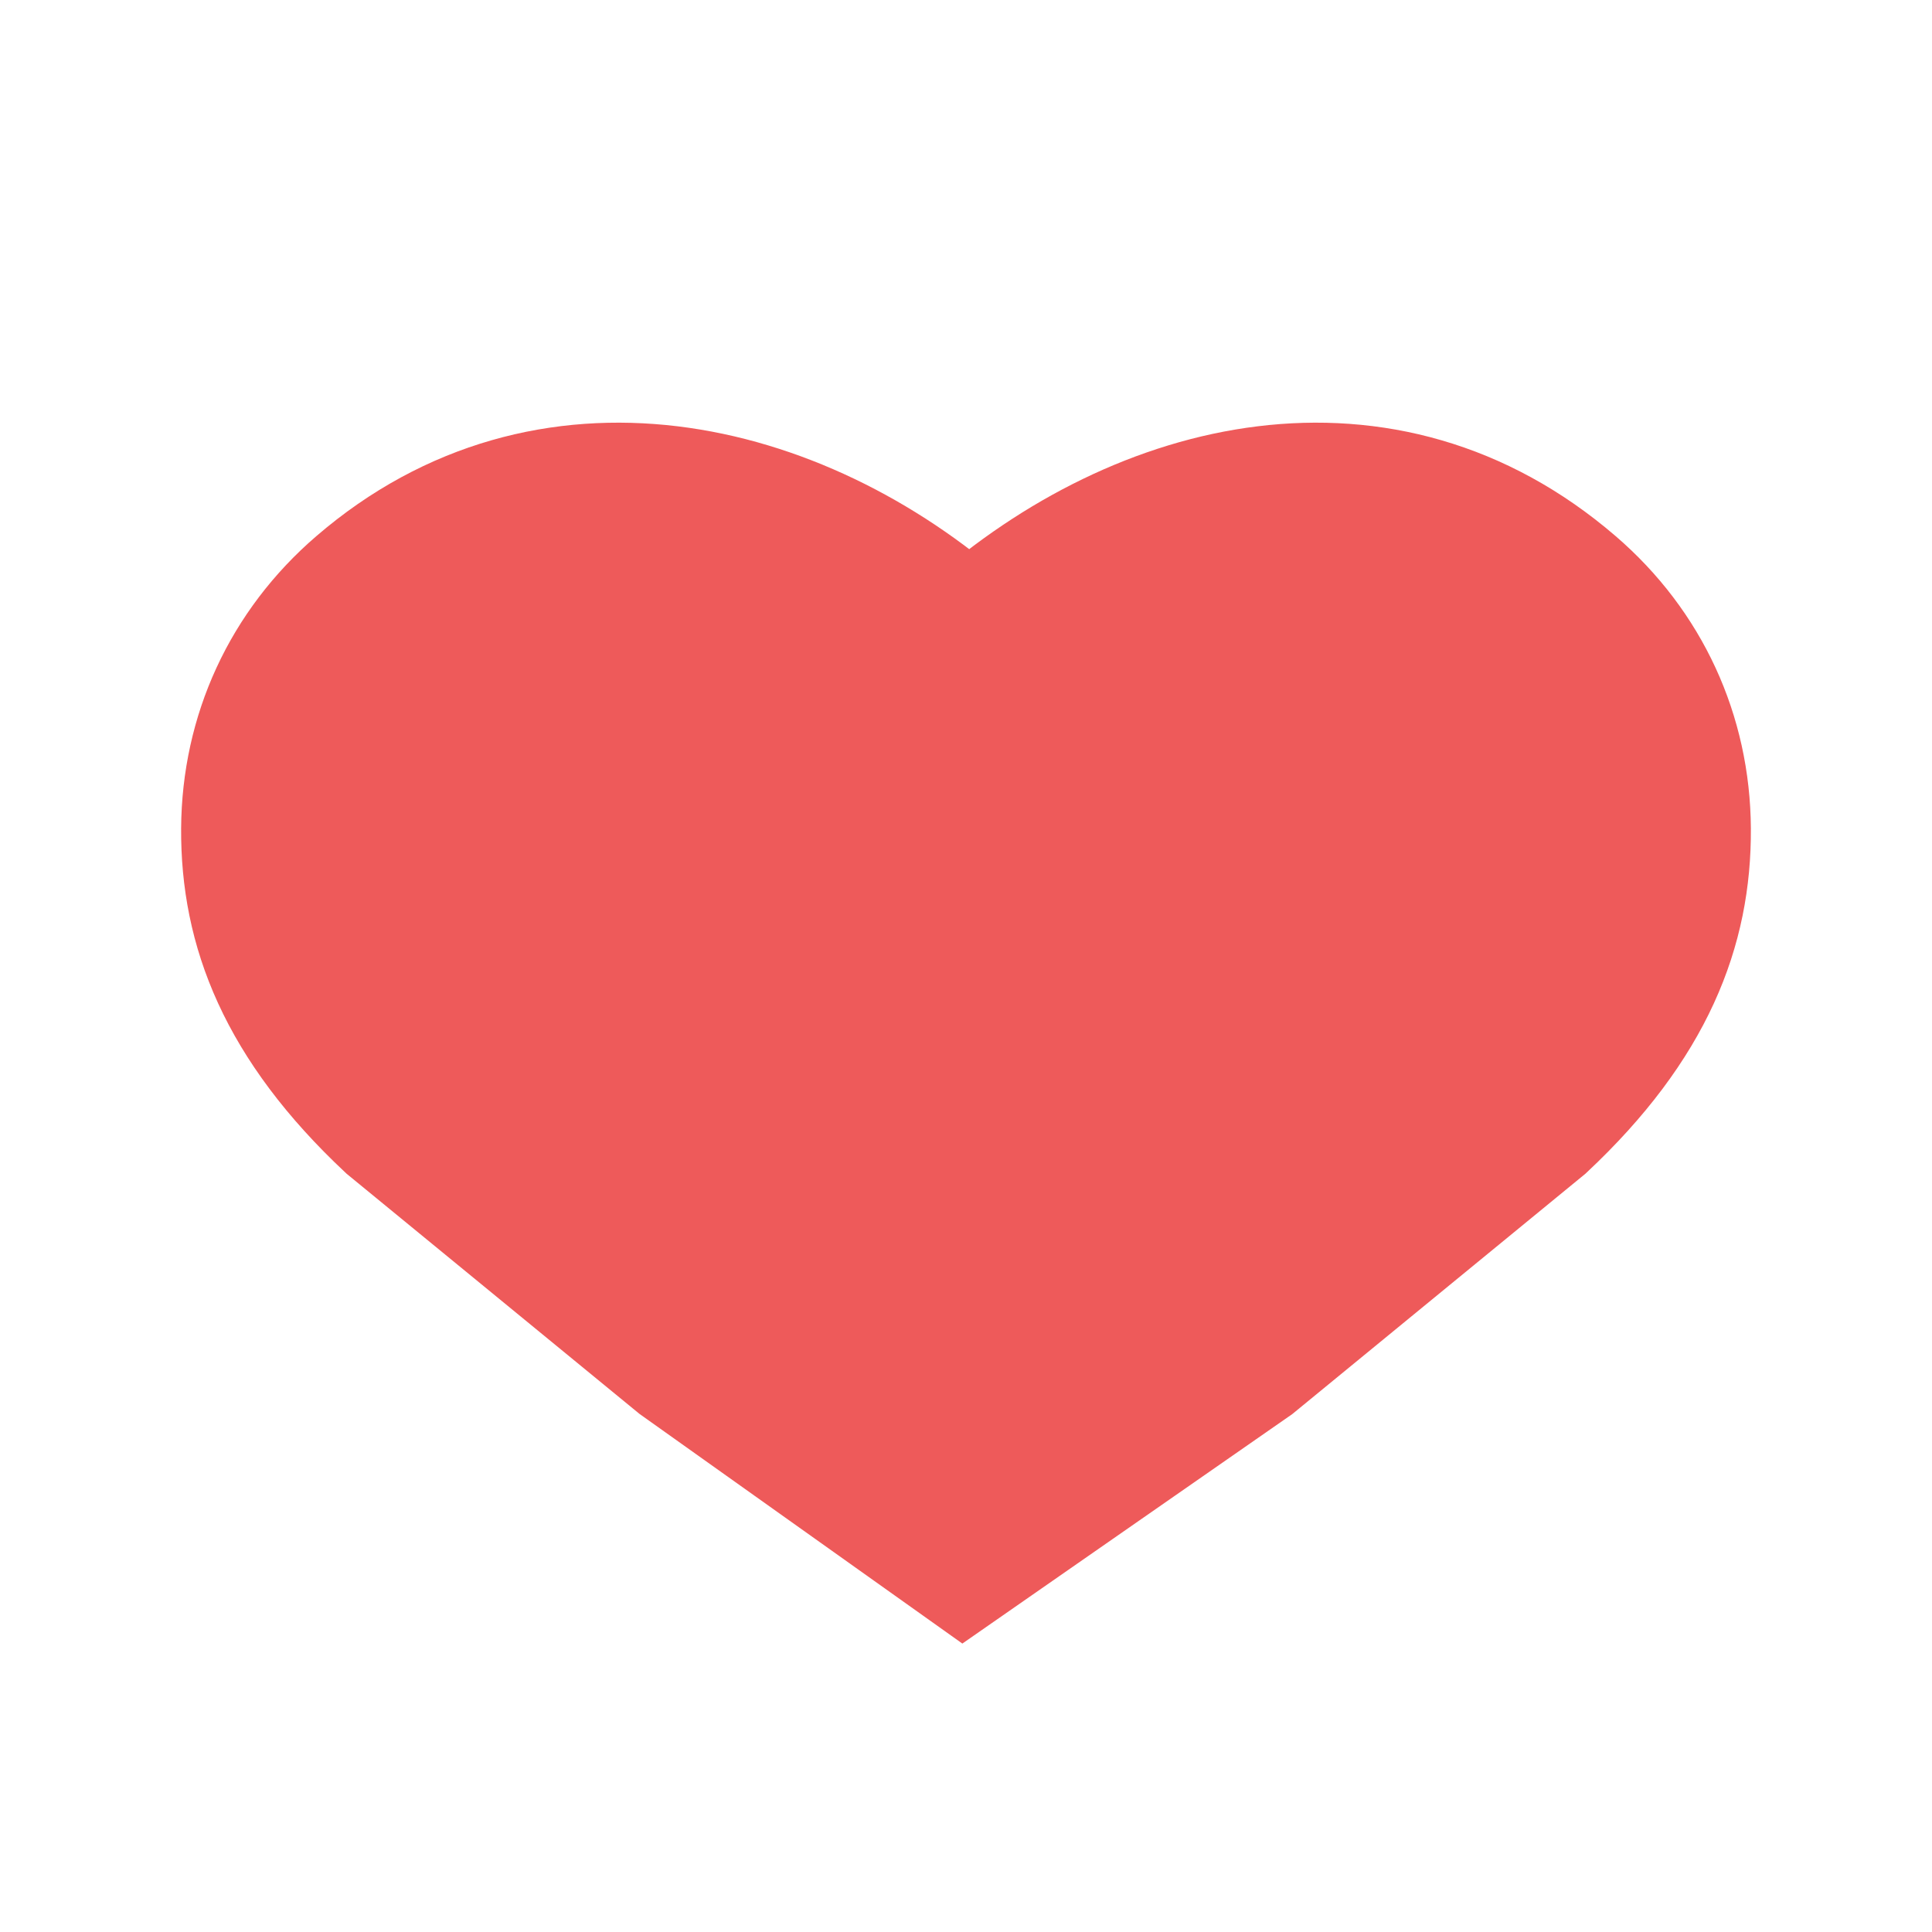
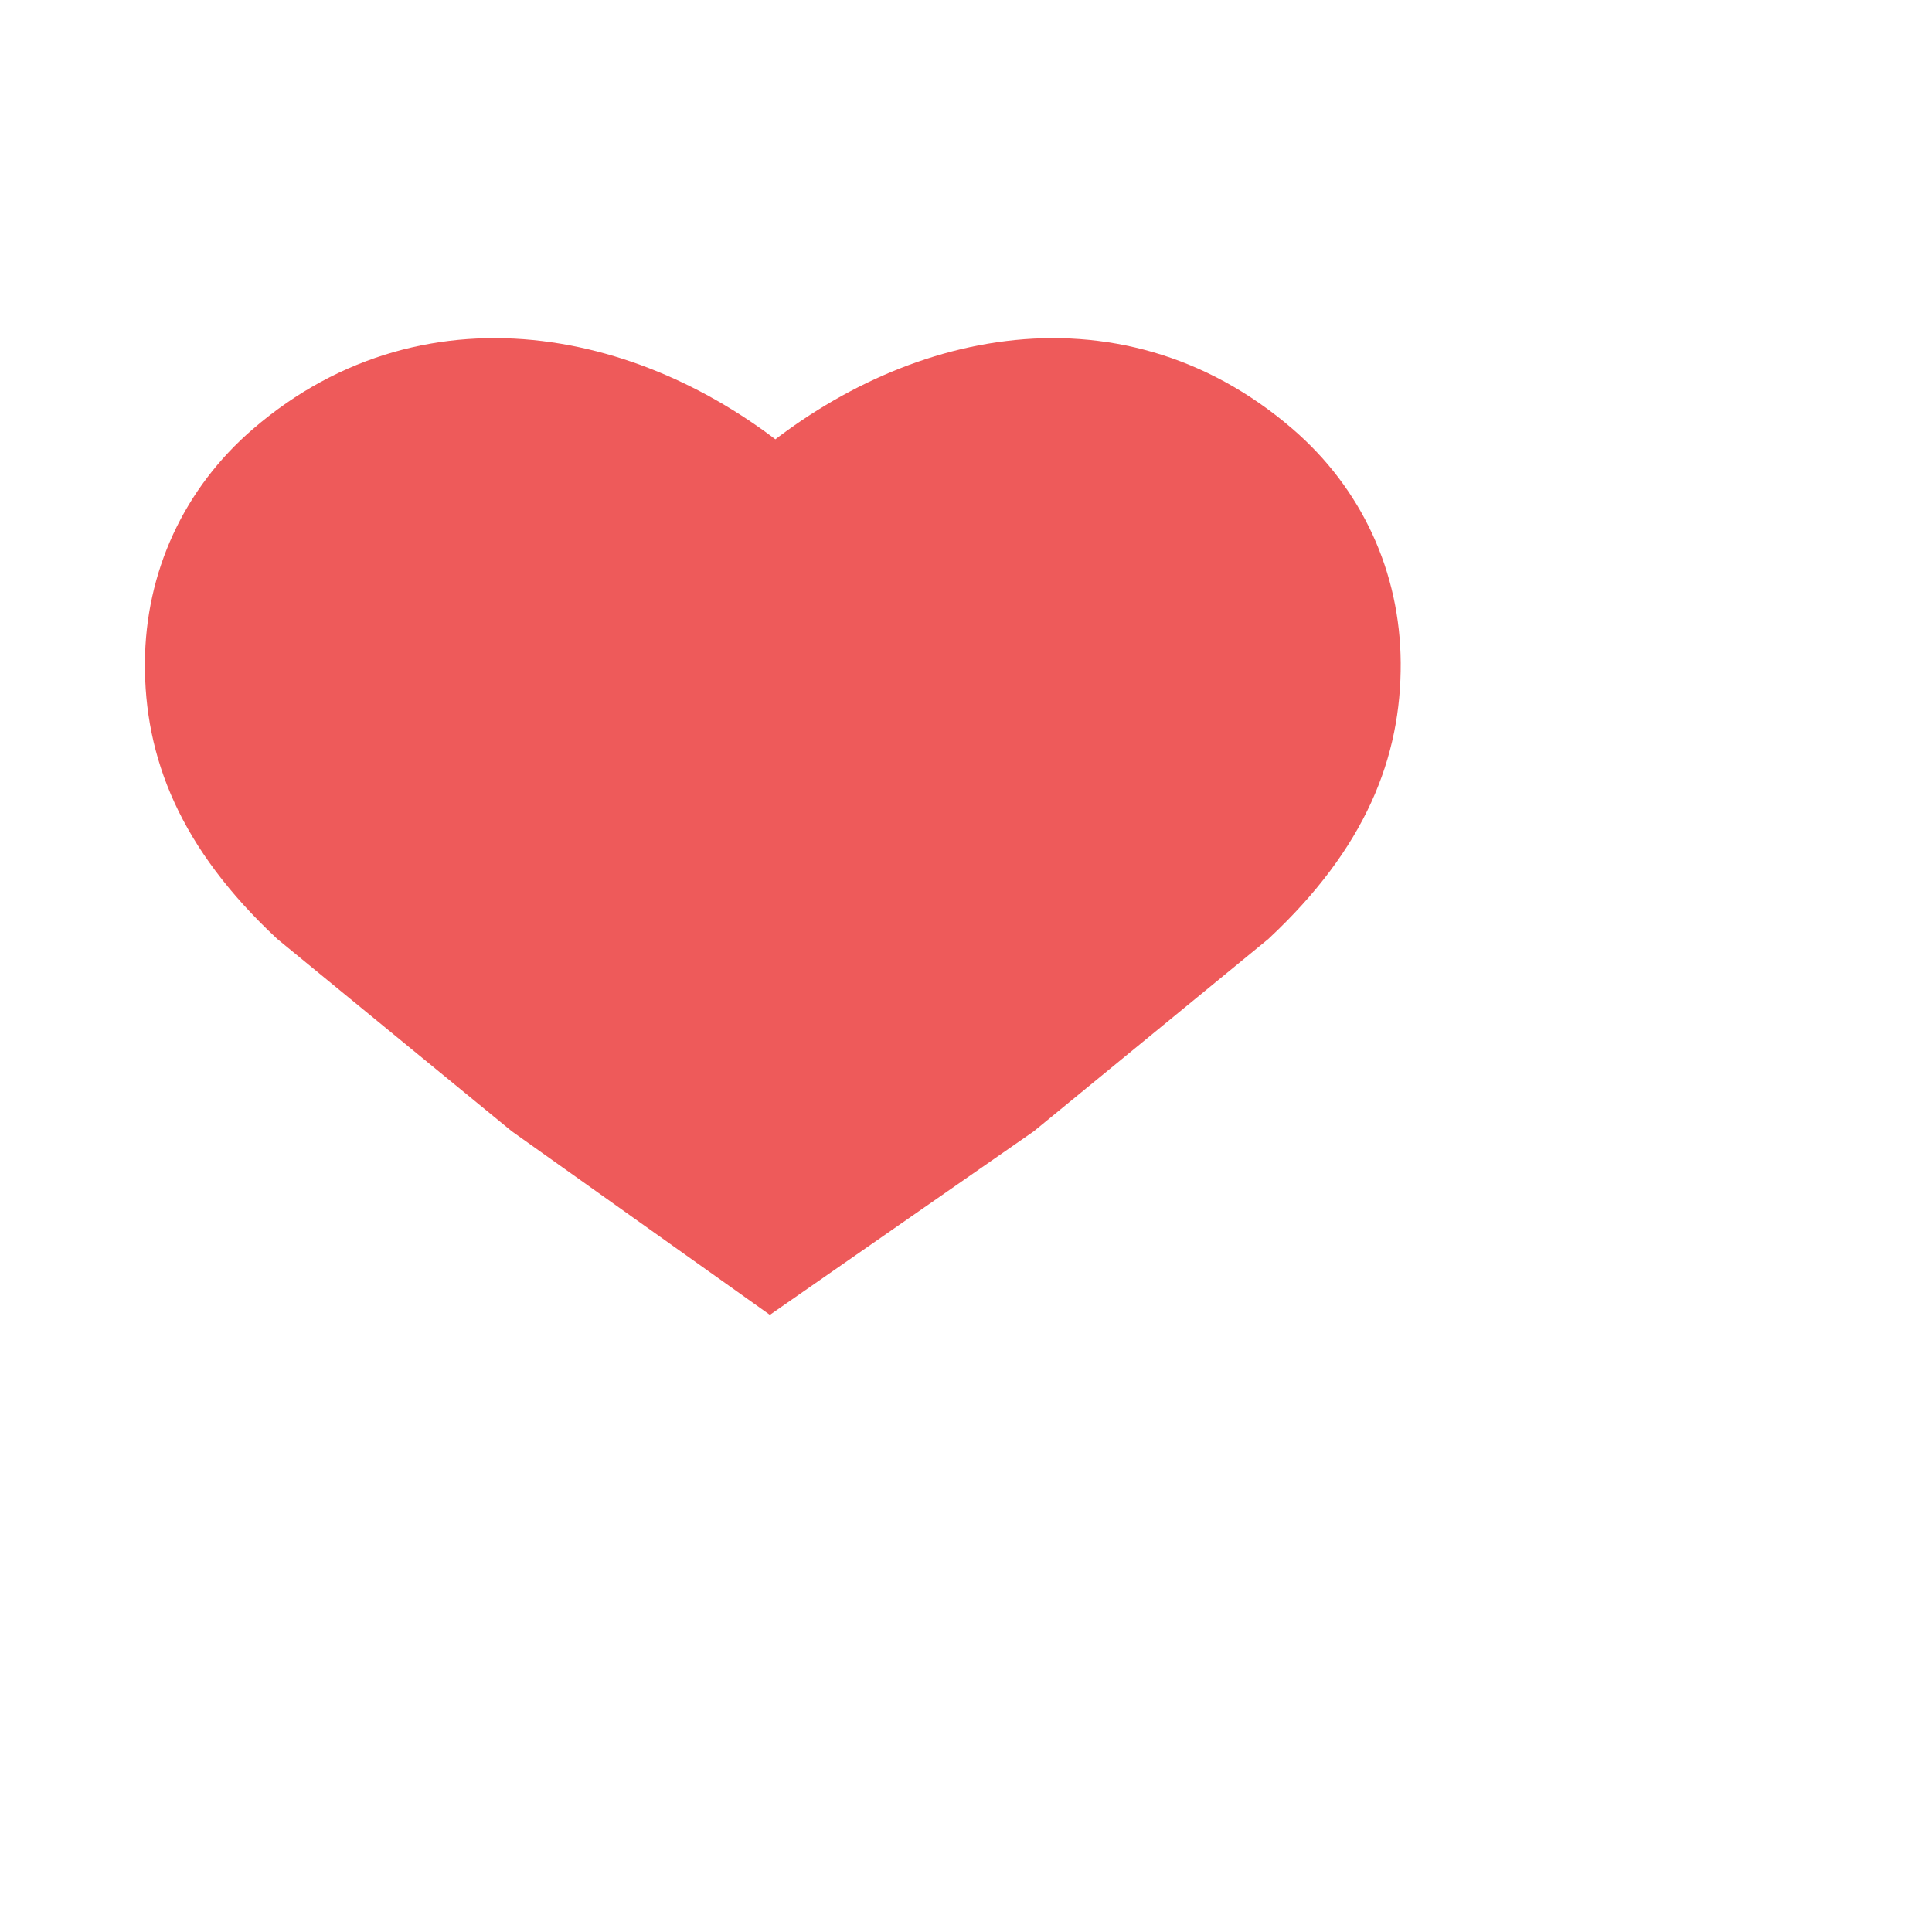
- <svg xmlns="http://www.w3.org/2000/svg" width="16" height="16" viewBox="0 0 16 16" fill="none">
+ <svg xmlns="http://www.w3.org/2000/svg" width="20" height="20" viewBox="0 0 20 20" fill="none">
  <path d="M2 6.863C1.995 7.698 2.3 8.5 3.2 9.344L5.6 11.312L7.973 13L10.4 11.312L12.8 9.344C13.7 8.5 14.005 7.698 14 6.863C13.995 6.069 13.662 5.342 13.054 4.819C11.47 3.455 9.44 3.945 8.027 5.194C6.614 3.945 4.529 3.455 2.946 4.819C2.338 5.342 2.005 6.069 2 6.863Z" fill="#EE5A5A" stroke="#EE5A5A" />
</svg>
